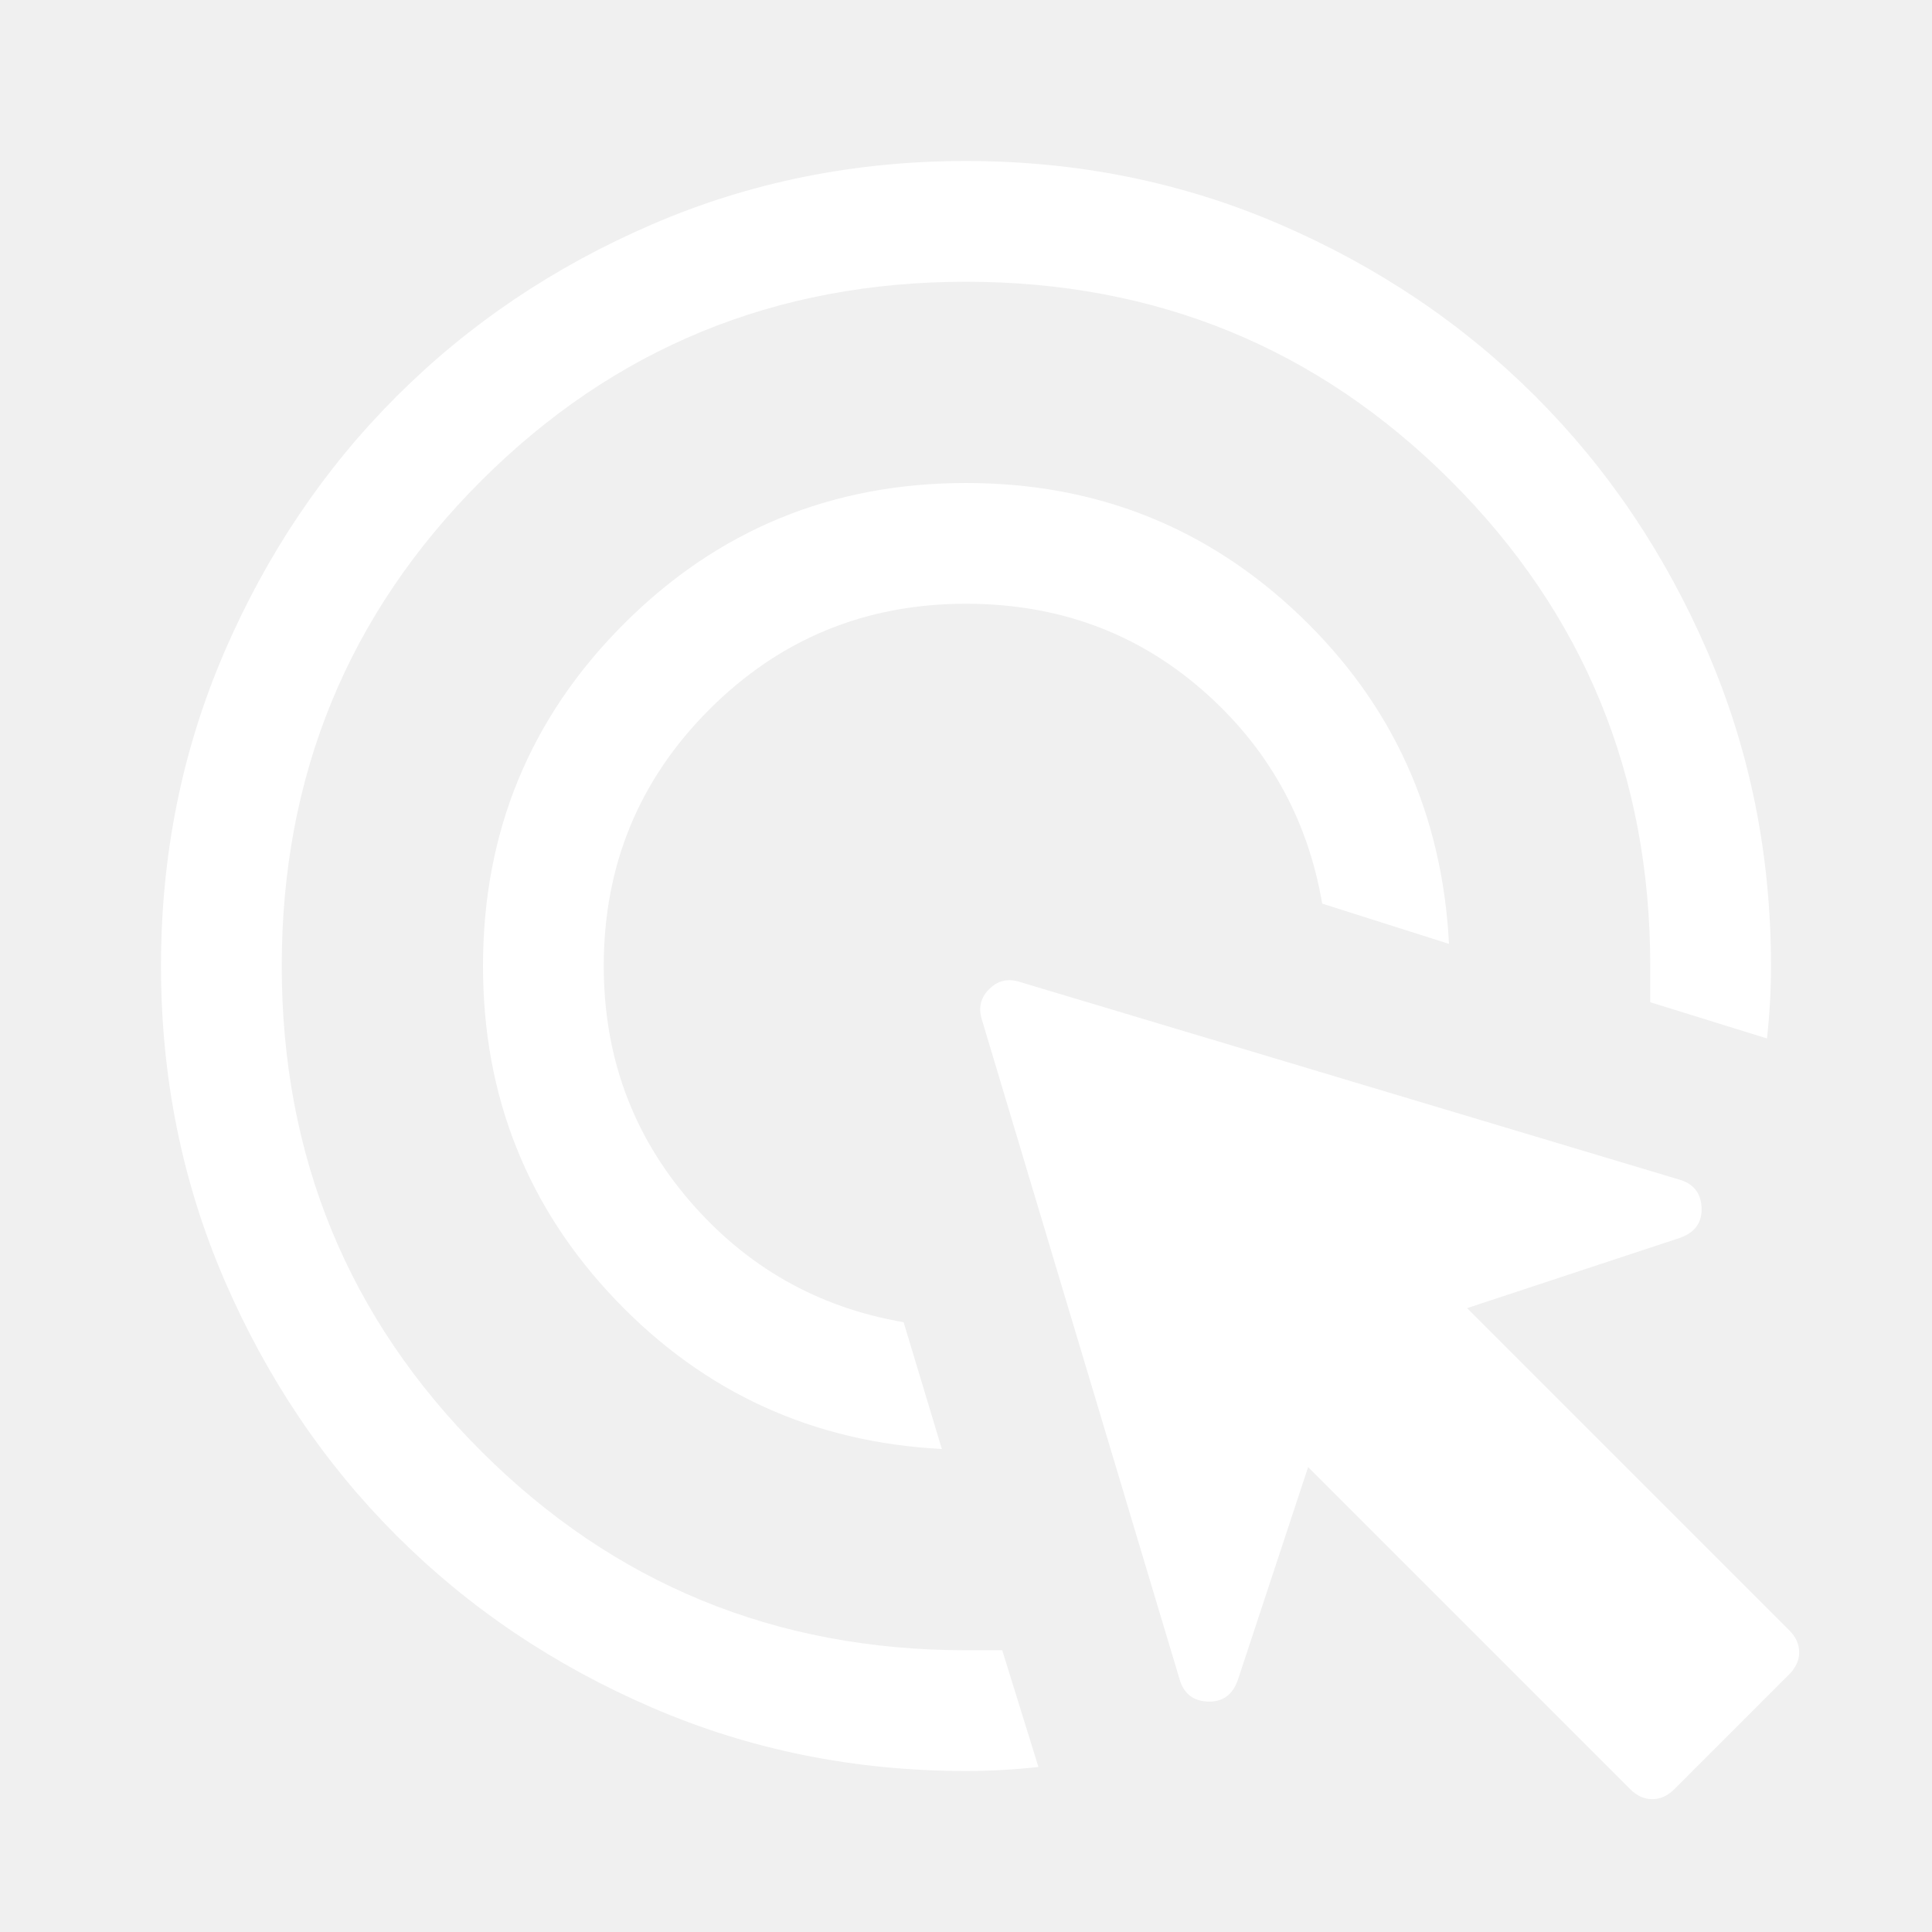
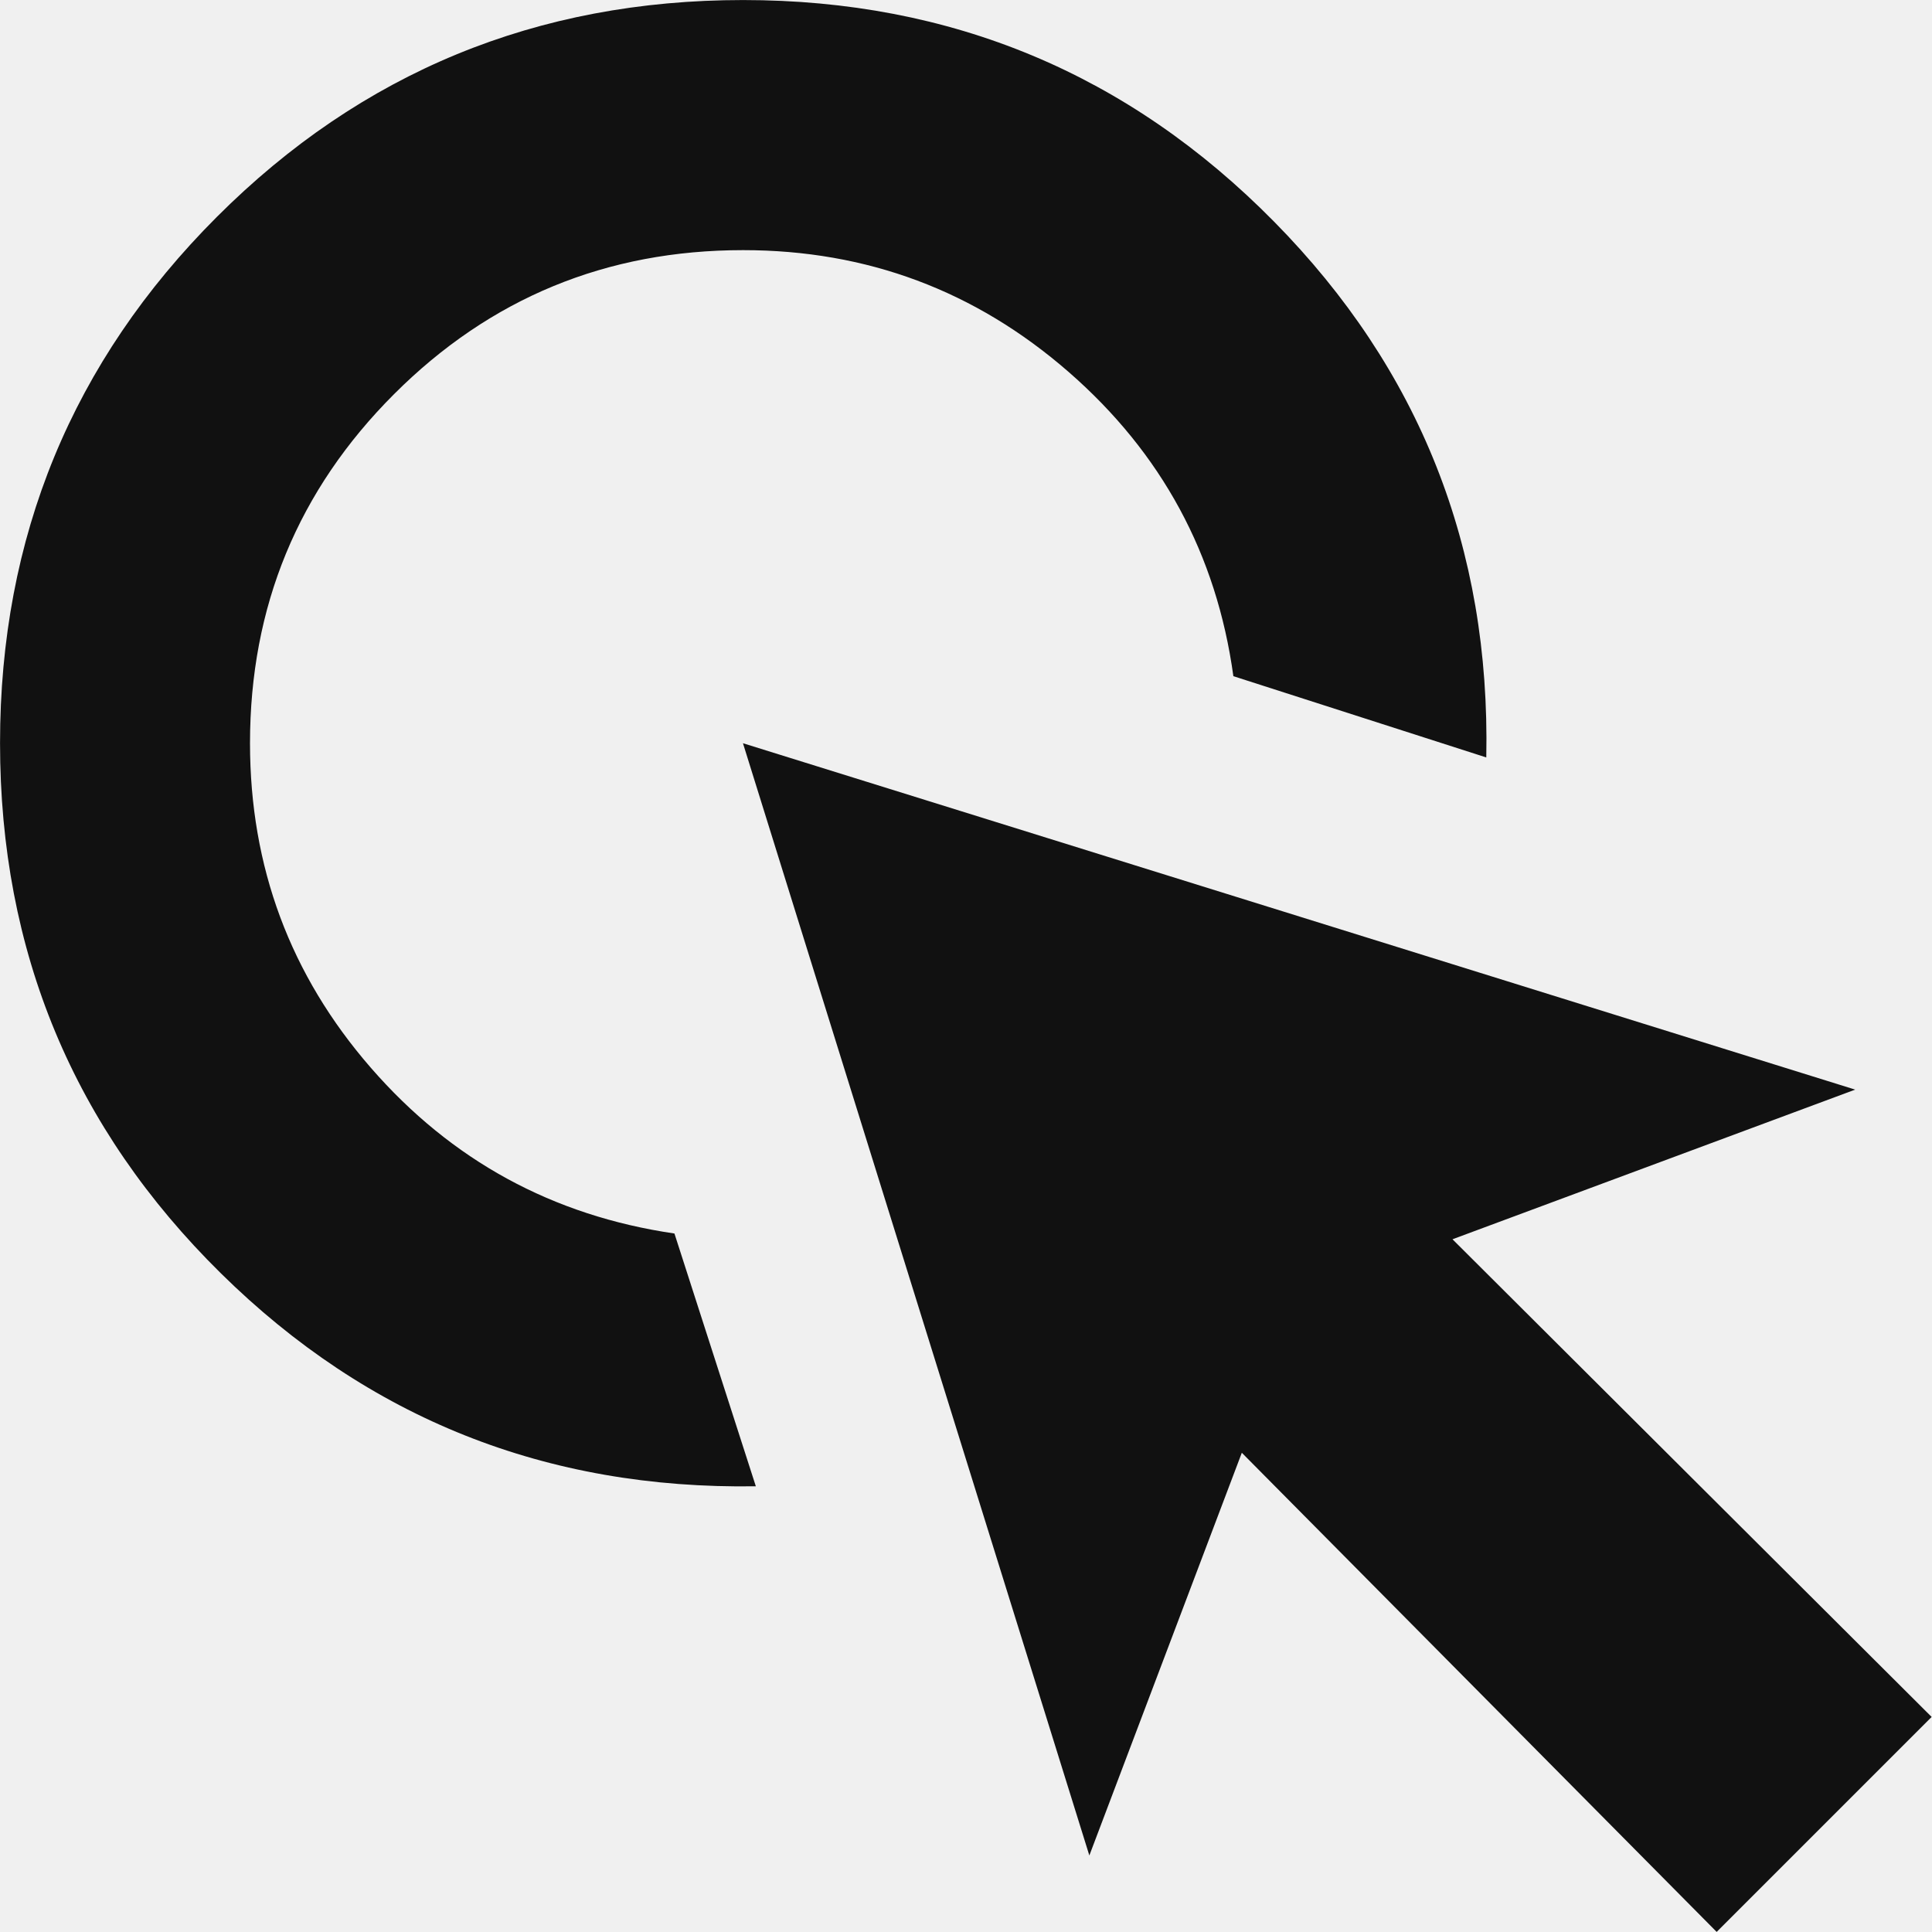
- <svg xmlns="http://www.w3.org/2000/svg" height="48" viewBox="0 -960 960 960" width="48">
-   <path d="M468-240q-96-5-162-74t-66-166q0-100 70-170t170-70q97 0 166 66t74 163l-63-20q-11-64-60-106.5T480-660q-75 0-127.5 52.5T300-480q0 67 42.5 116.5T449-303l19 63Zm12 160q-83 0-156-31.5T197-197q-54-54-85.5-127T80-480q0-83 31.5-156T197-763q54-54 127-85.5T480-880q83 0 156 31.5T763-763q54 54 85.5 127T880-480q0 9-.5 18t-1.5 18l-58-18v-18q0-142-99-241t-241-99q-142 0-241 99t-99 241q0 142 99 241t241 99h18l18 58q-9 1-18 1.5t-18 .5Zm330 9L650-231l-35 106q-4 11-15 10.5T586-126l-98-327q-3-9 3.5-15.5T507-472l327 98q11 3 11.5 14T835-345l-106 35 160 160q5 5 5 11t-5 11l-57 57q-5 5-11 5t-11-5Z" fill="white" />
+ <svg xmlns="http://www.w3.org/2000/svg" version="1.1" width="14.407" height="14.407" viewBox="0,0,14.407,14.407">
+   <g transform="translate(-232.7967,-172.7967)">
+     <g fill="#111111" stroke="none" stroke-miterlimit="10">
+       <path d="M238.433,183.88c-1.562,0.024 -2.891,-0.506 -3.989,-1.588c-1.098,-1.082 -1.647,-2.4 -1.647,-3.954c0,-1.538 0.539,-2.846 1.617,-3.924c1.078,-1.078 2.386,-1.617 3.924,-1.617c1.554,0 2.874,0.551 3.96,1.653c1.086,1.102 1.613,2.433 1.582,3.995l-1.886,-0.606c-0.125,-0.908 -0.535,-1.665 -1.23,-2.27c-0.695,-0.605 -1.504,-0.907 -2.426,-0.907c-1.019,0 -1.887,0.358 -2.603,1.074c-0.716,0.716 -1.074,1.584 -1.074,2.603c0,0.922 0.3,1.729 0.901,2.42c0.601,0.691 1.355,1.103 2.264,1.236zM245.598,187.203l-3.541,-3.573l-1.137,3.003l-2.583,-8.294l8.294,2.583l-3.003,1.116l3.573,3.562z" />
+     </g>
+   </g>
</svg>
